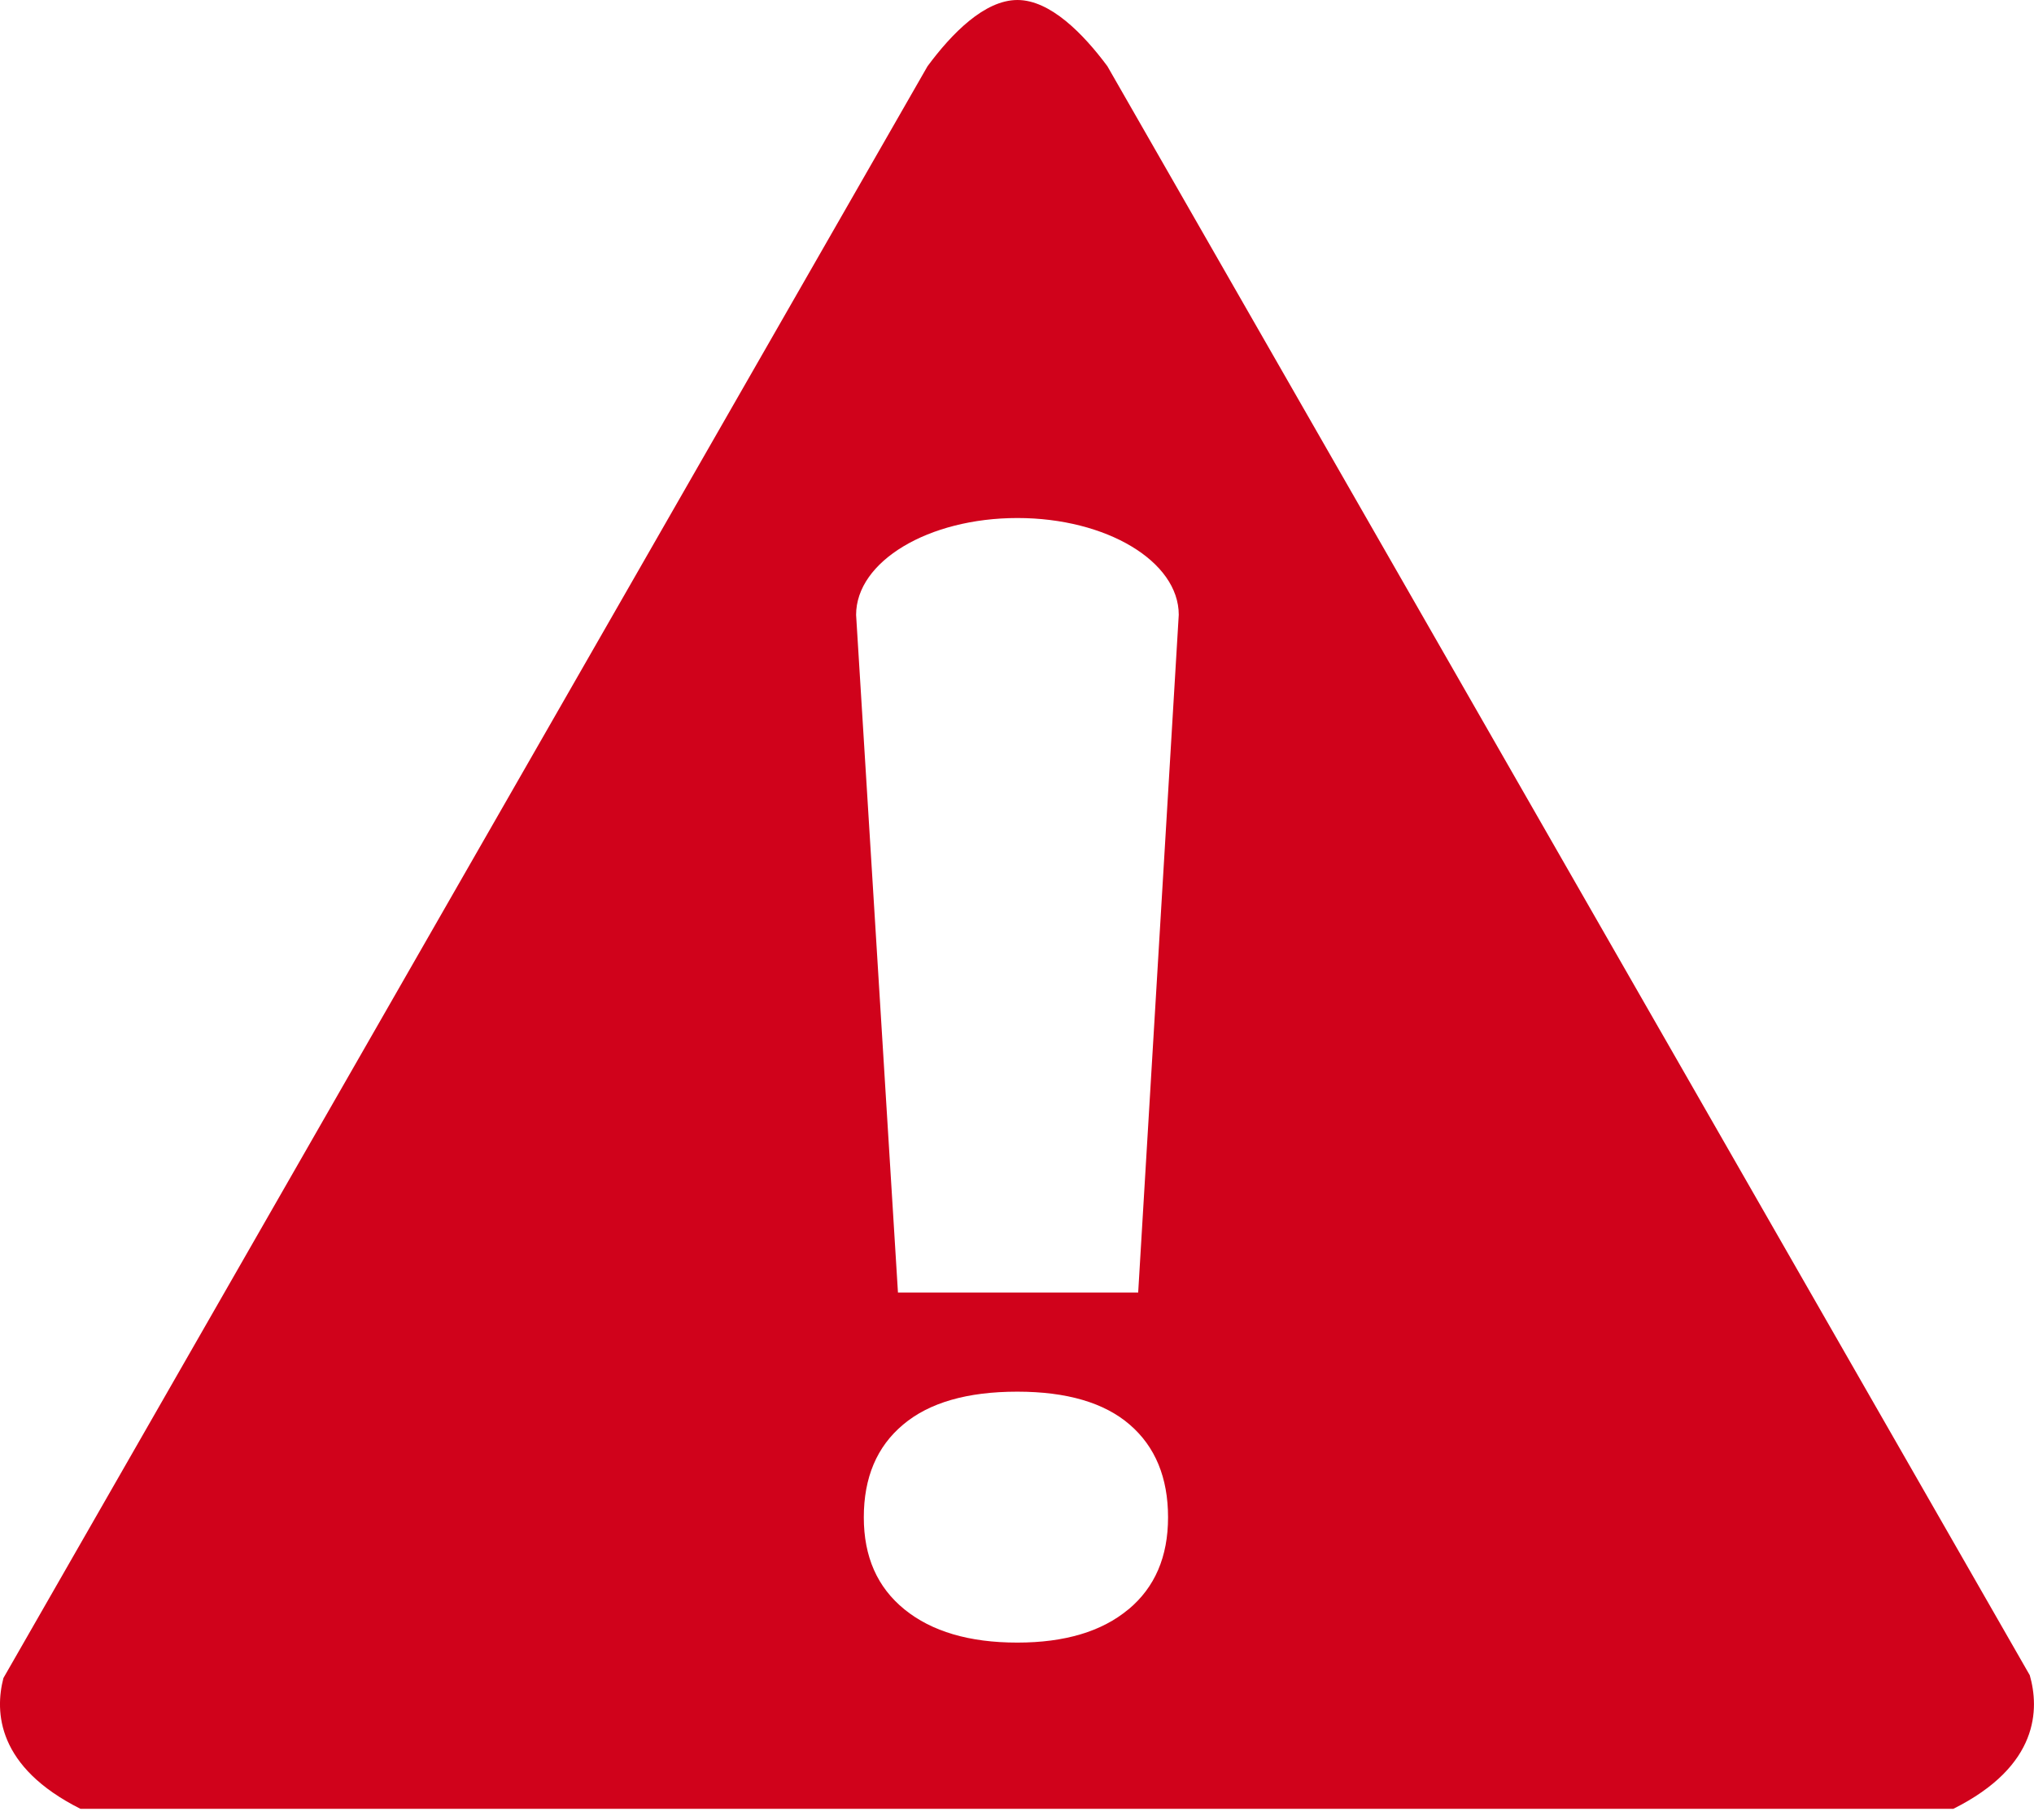
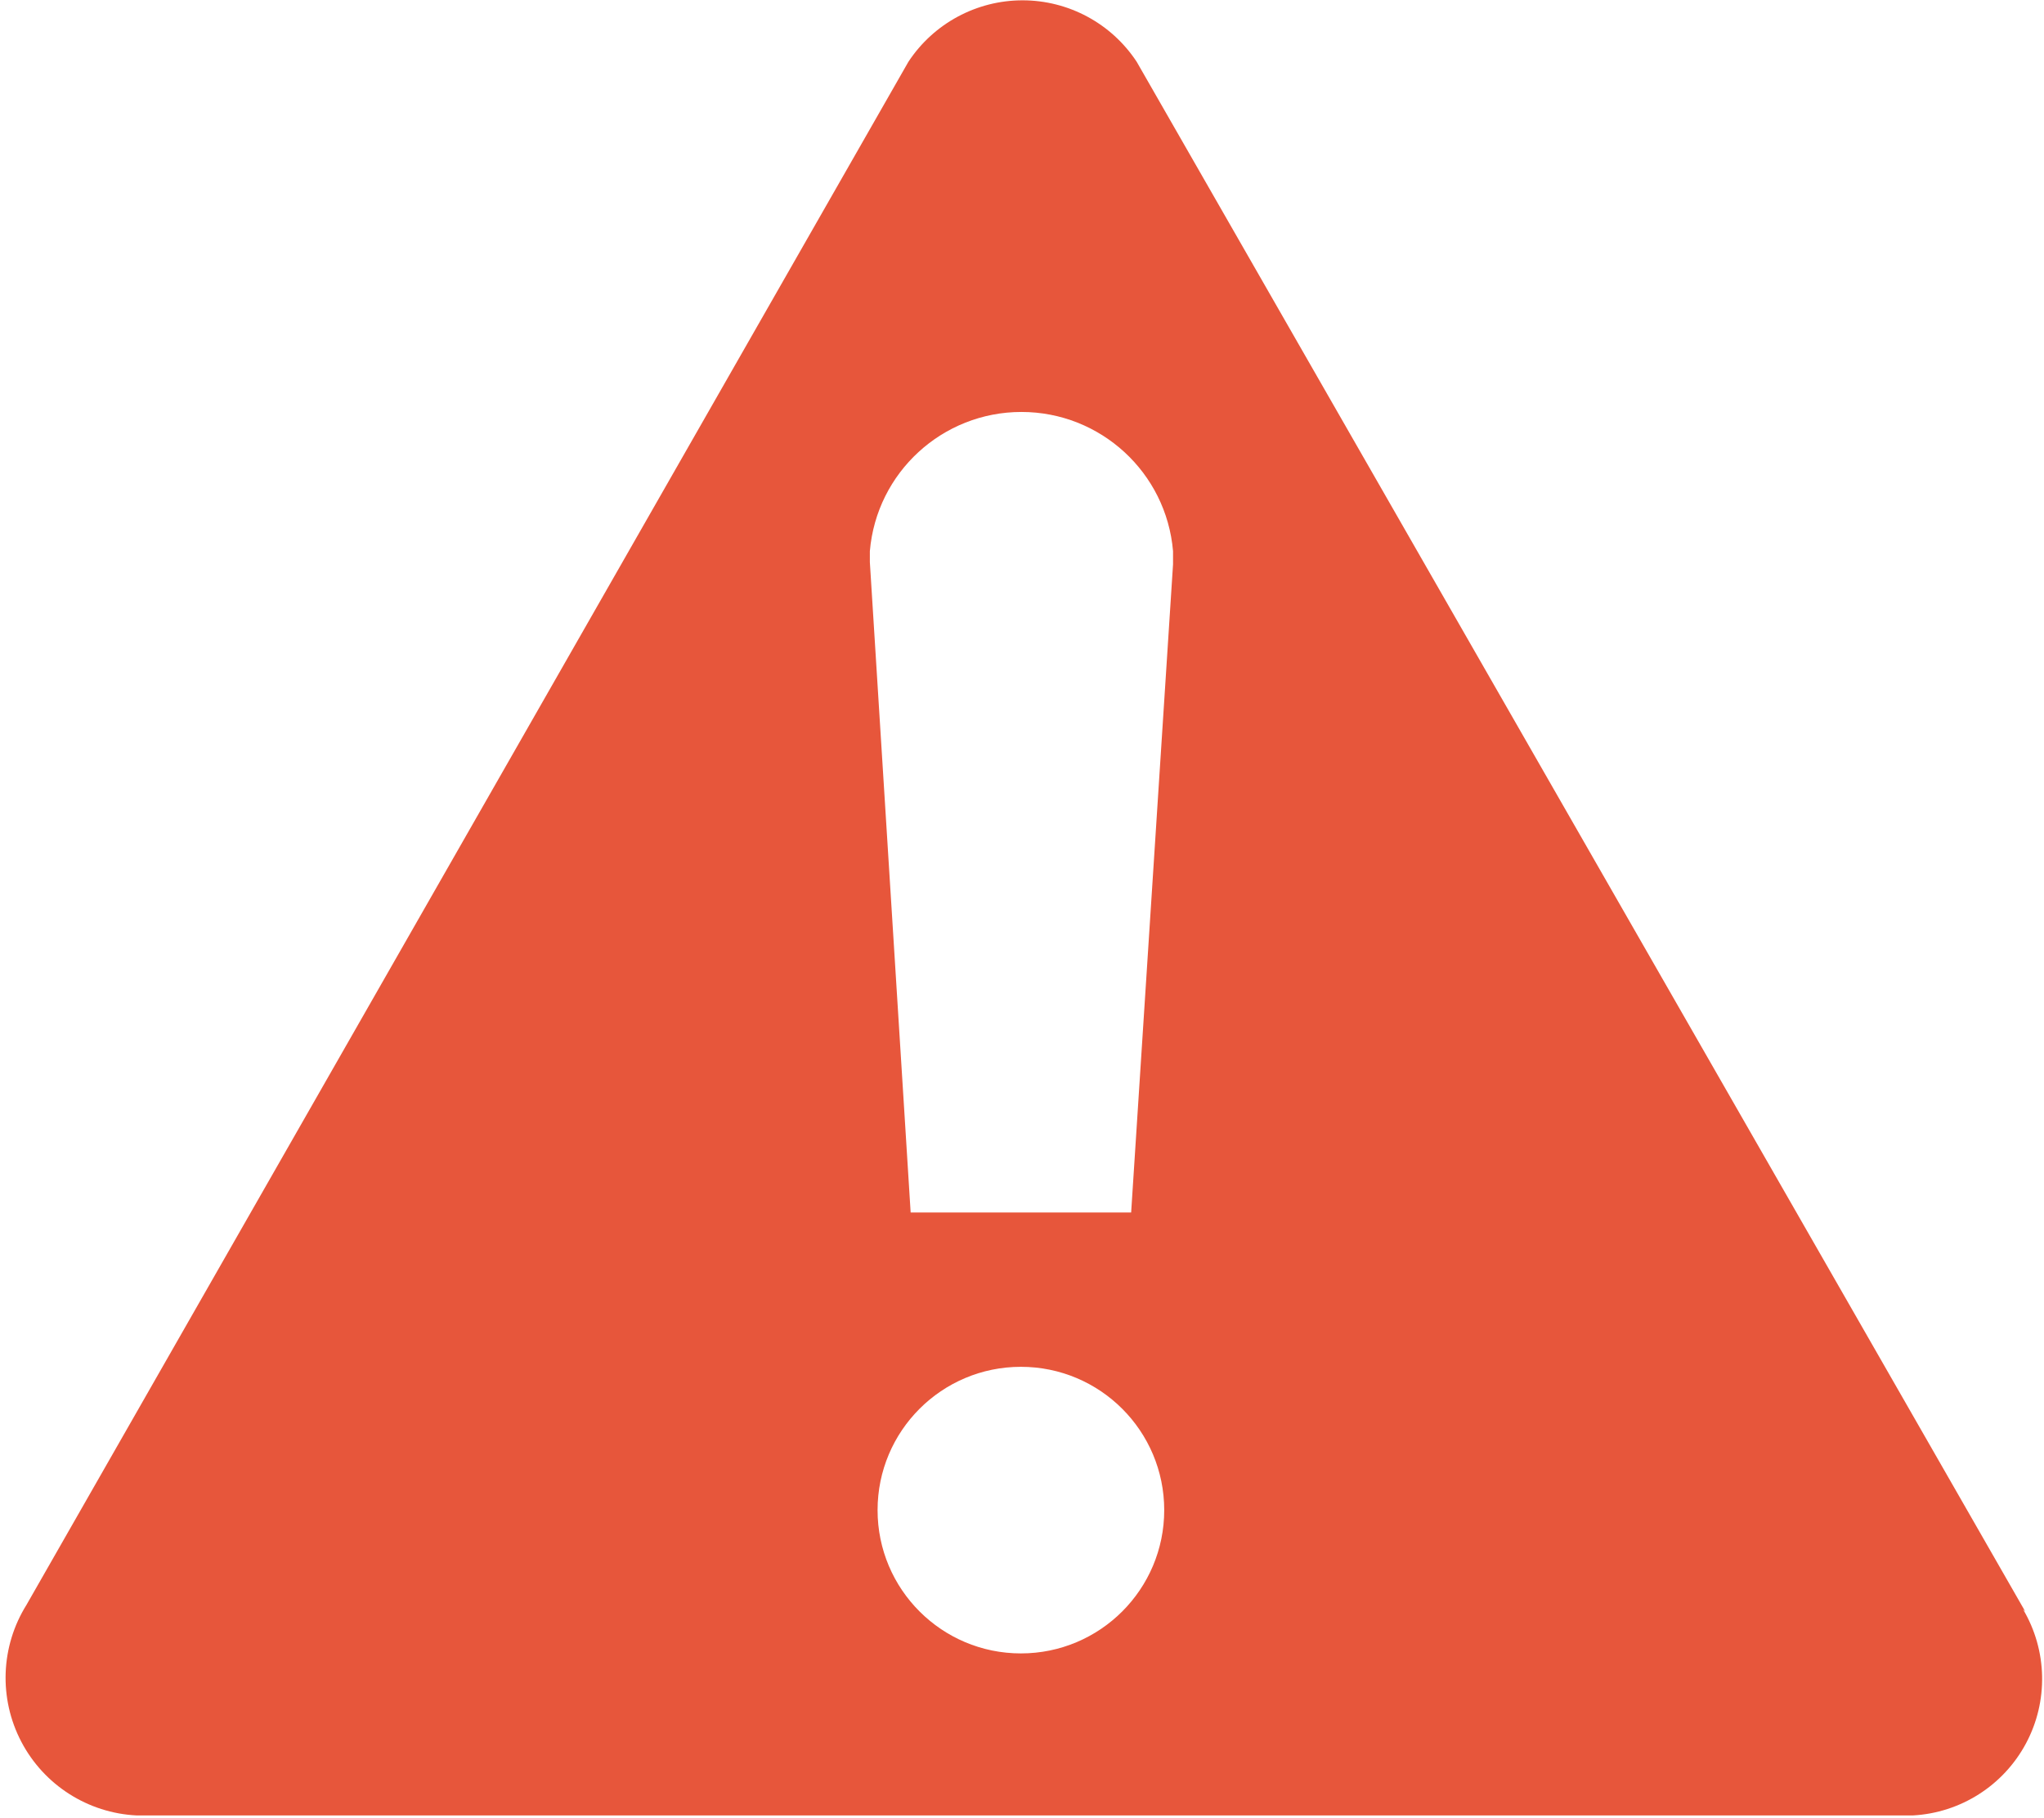
- <svg xmlns="http://www.w3.org/2000/svg" width="19" height="17">
-   <path d="M10.632 12.074H8.388l-.391-6.33c0-.5.675-.905 1.507-.905.832 0 1.507.405 1.507.904l-.379 6.33zm-.092 2.96c-.247.206-.593.31-1.037.31-.449 0-.8-.104-1.054-.31-.254-.206-.38-.492-.38-.86 0-.371.121-.66.367-.866.244-.206.6-.308 1.067-.308.462 0 .813.103 1.05.308.239.206.358.496.358.866 0 .368-.123.654-.37.86zm8.42.614L10.344.618C10.117.313 9.81 0 9.504 0c-.307 0-.613.312-.84.619L.032 15.675c-.082.316-.06.831.72 1.222h17.494c.805-.402.804-.936.714-1.25z" fill="#D0021B" fill-rule="evenodd" />
+ <svg xmlns="http://www.w3.org/2000/svg" viewBox="0 0 18.54 16.49">
+   <defs>
+     <style>.cls-1{fill:#e7563b;}</style>
+   </defs>
+   <g id="Layer_2" data-name="Layer 2">
+     <g id="Layer_1-2" data-name="Layer 1">
+       <path class="cls-1" d="M18.37,14.62,10.31.56a1.24,1.24,0,0,0-2.07,0l-8,14a1.25,1.25,0,0,0,1,1.91H17.35a1.24,1.24,0,0,0,1-1.87ZM9.26,15a1.3,1.3,0,1,1,1.3-1.3A1.3,1.3,0,0,1,9.26,15Zm1-4h-2L7.89,5.1V5a1.38,1.38,0,0,1,2.75,0v.12Z" />
+     </g>
+   </g>
</svg>
